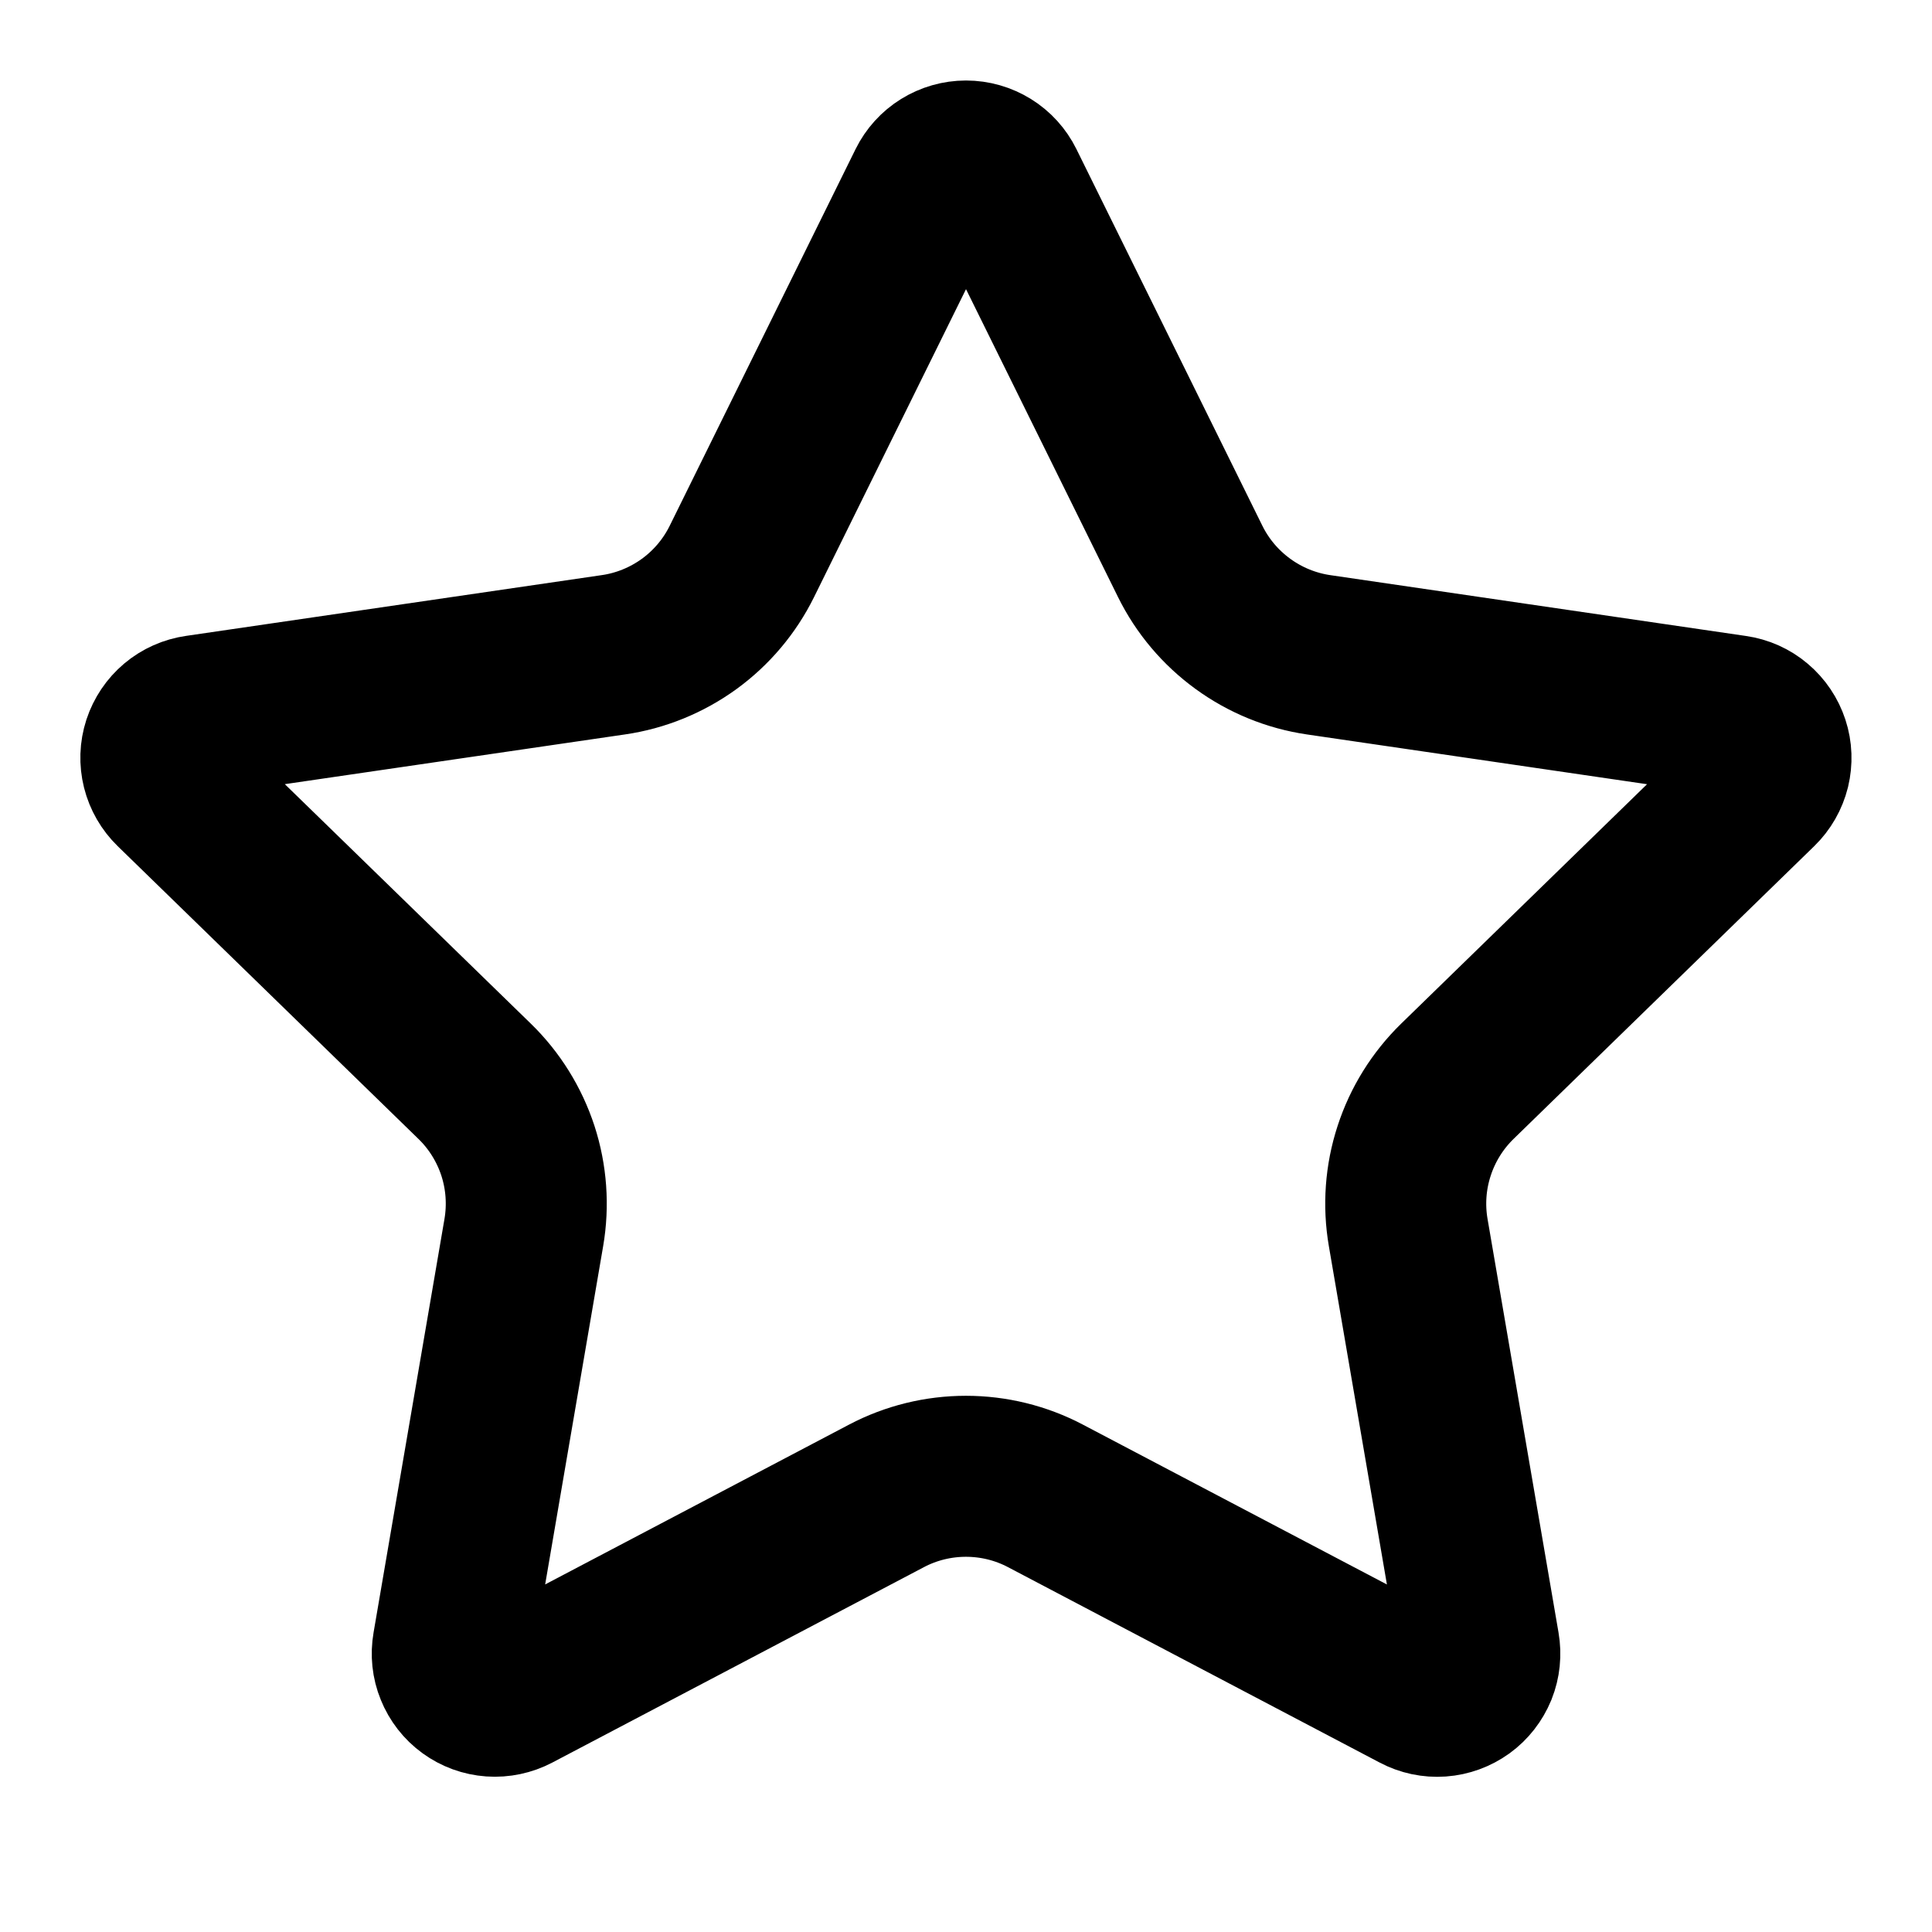
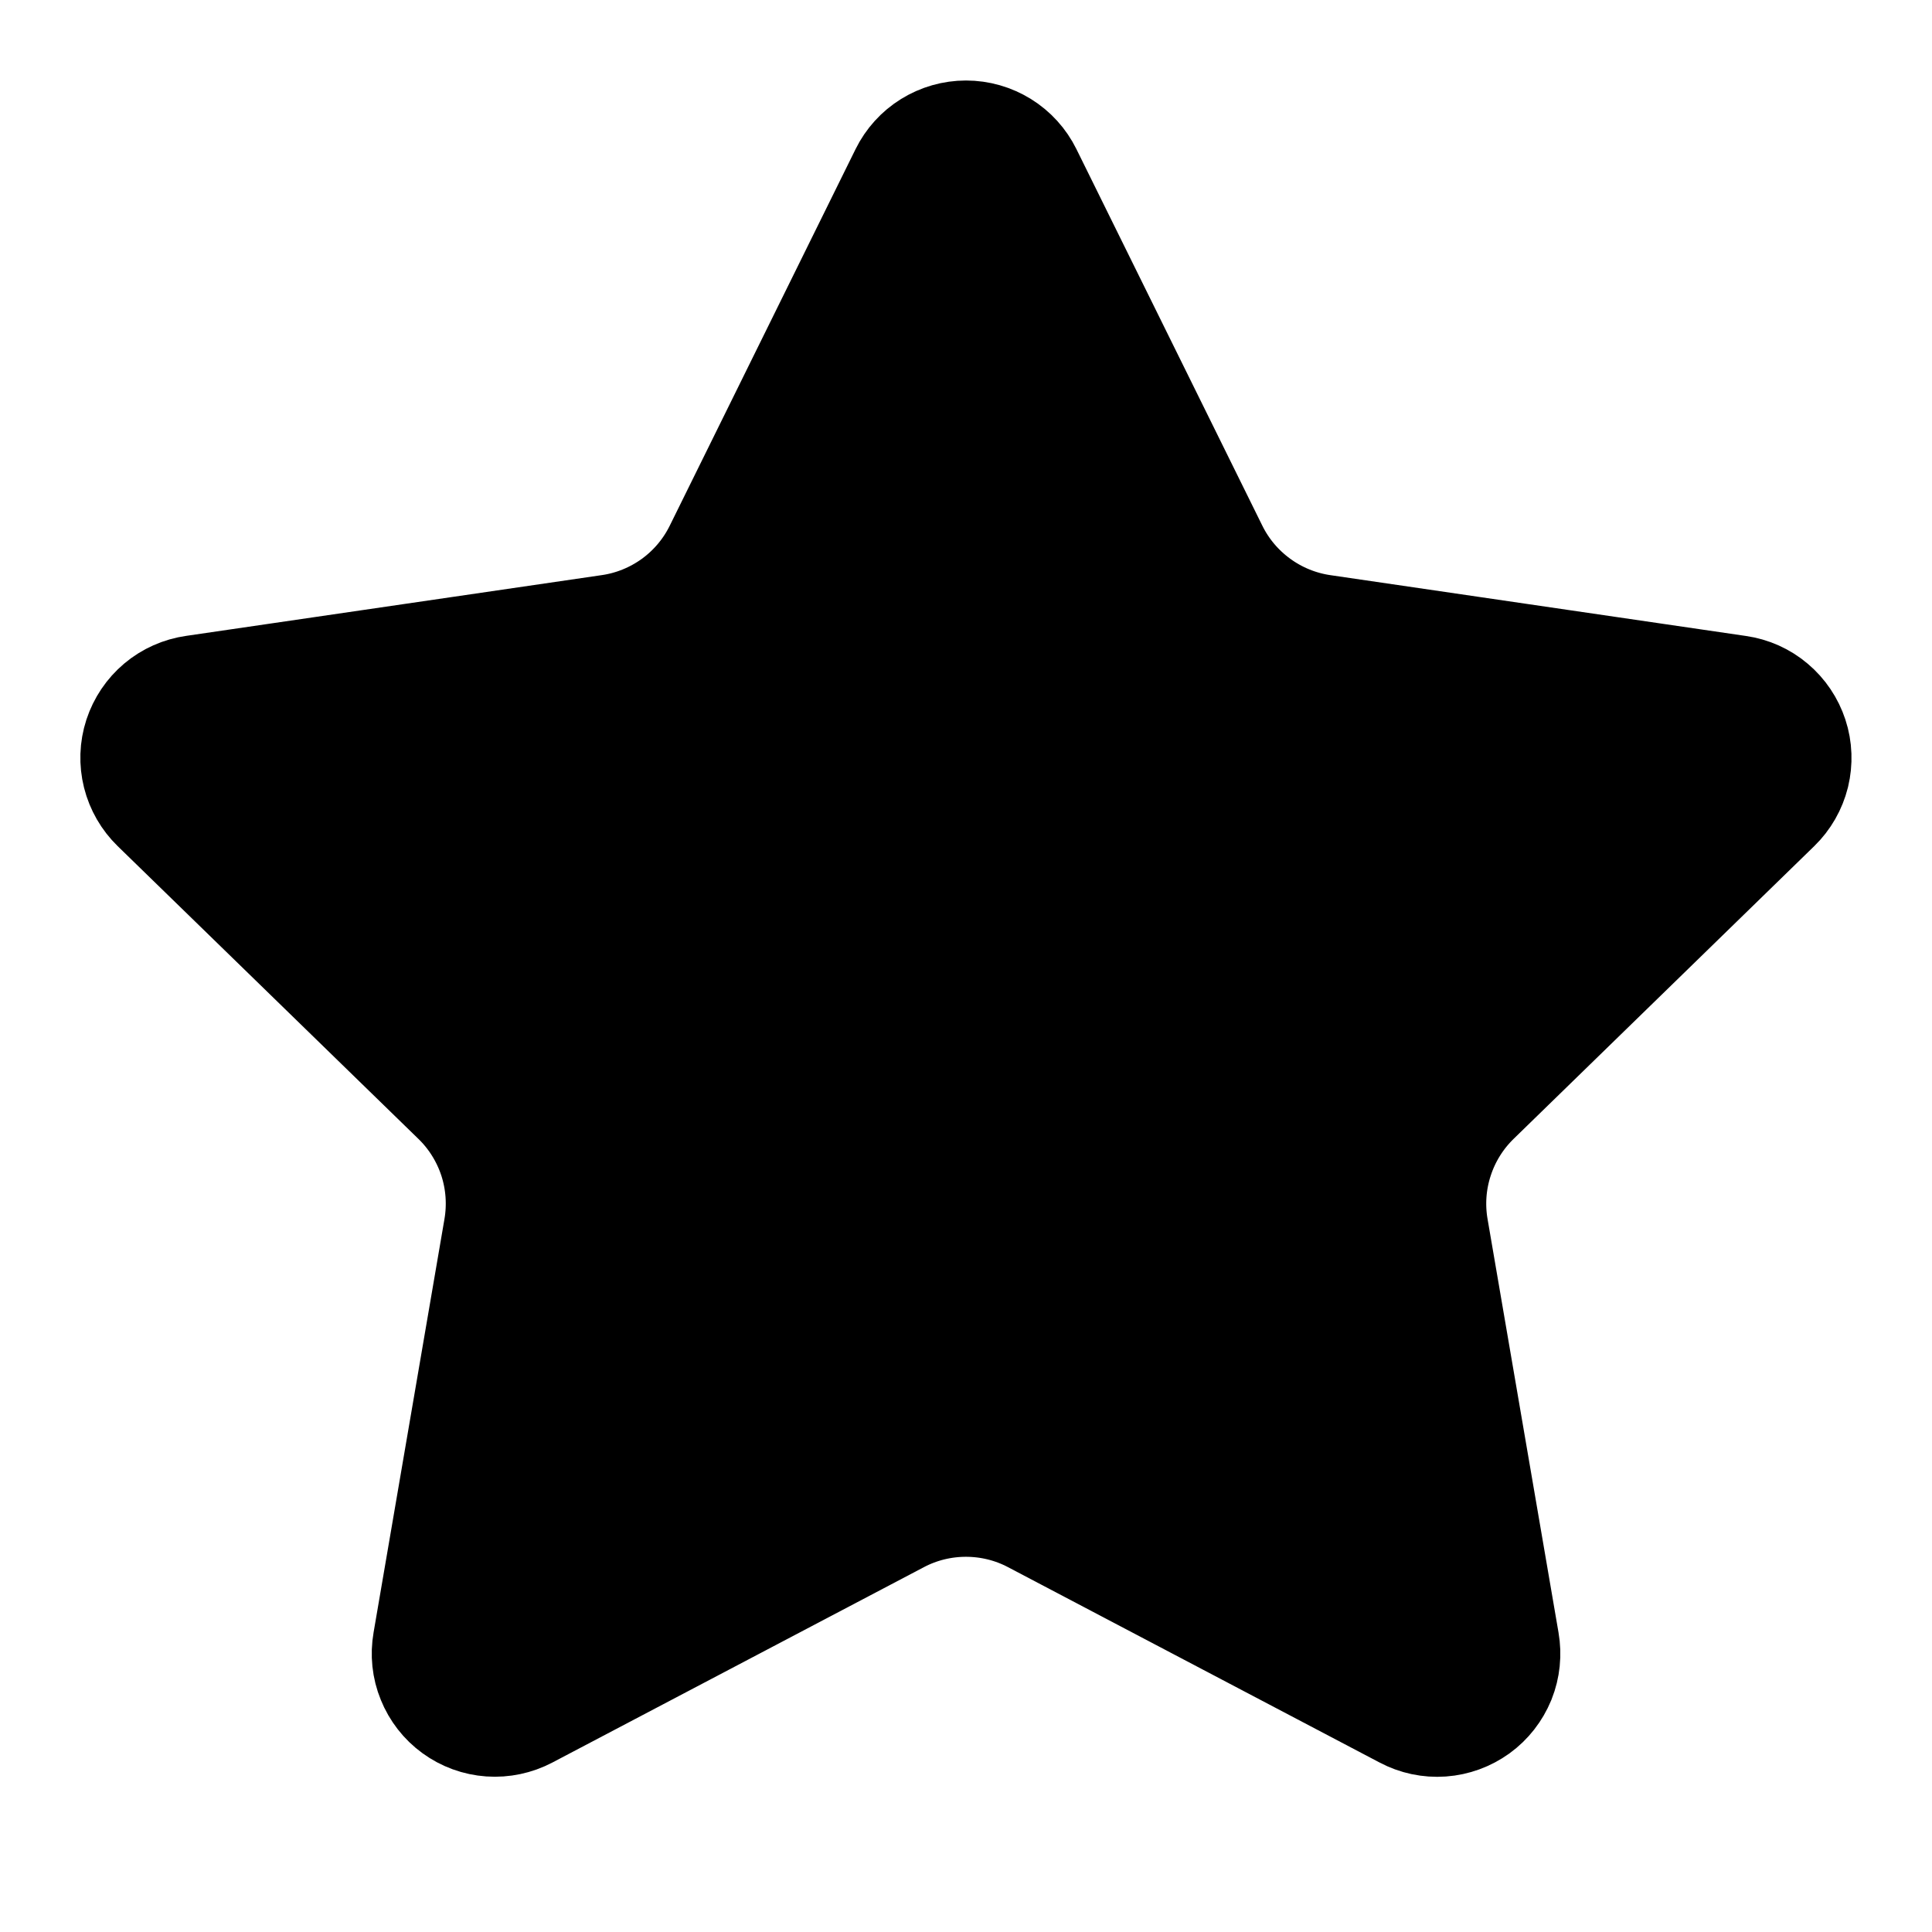
- <svg xmlns="http://www.w3.org/2000/svg" width="24" height="24" viewBox="0 0 24 24" fill="none">
+ <svg xmlns="http://www.w3.org/2000/svg" width="24" height="24" viewBox="0 0 24 24" fill="currentColor">
  <path d="M11.525 2.295C11.569 2.206 11.636 2.132 11.72 2.08C11.804 2.028 11.901 2 12 2C12.099 2 12.196 2.028 12.28 2.08C12.364 2.132 12.431 2.206 12.475 2.295L14.785 6.974C14.937 7.282 15.162 7.548 15.44 7.75C15.717 7.952 16.04 8.084 16.38 8.134L21.546 8.89C21.644 8.904 21.736 8.945 21.811 9.009C21.887 9.073 21.943 9.157 21.974 9.251C22.005 9.345 22.008 9.445 21.985 9.541C21.961 9.637 21.911 9.725 21.84 9.794L18.104 13.432C17.858 13.672 17.673 13.969 17.567 14.296C17.46 14.623 17.435 14.971 17.493 15.31L18.375 20.45C18.392 20.548 18.382 20.649 18.345 20.741C18.307 20.833 18.245 20.913 18.165 20.971C18.084 21.029 17.989 21.064 17.89 21.071C17.791 21.078 17.692 21.057 17.604 21.01L12.986 18.582C12.682 18.422 12.343 18.339 11.999 18.339C11.656 18.339 11.317 18.422 11.013 18.582L6.396 21.01C6.308 21.056 6.209 21.077 6.11 21.07C6.011 21.063 5.917 21.029 5.836 20.97C5.756 20.912 5.694 20.832 5.657 20.74C5.619 20.648 5.609 20.548 5.626 20.45L6.507 15.311C6.565 14.972 6.54 14.623 6.434 14.296C6.327 13.969 6.143 13.672 5.896 13.432L2.16 9.795C2.089 9.726 2.038 9.638 2.014 9.542C1.99 9.446 1.993 9.345 2.024 9.25C2.055 9.156 2.111 9.072 2.187 9.008C2.263 8.944 2.356 8.903 2.454 8.889L7.619 8.134C7.959 8.085 8.282 7.953 8.561 7.751C8.839 7.549 9.064 7.282 9.216 6.974L11.525 2.295Z" stroke="currentColor" stroke-width="2" stroke-linecap="round" stroke-linejoin="round" />
</svg>
